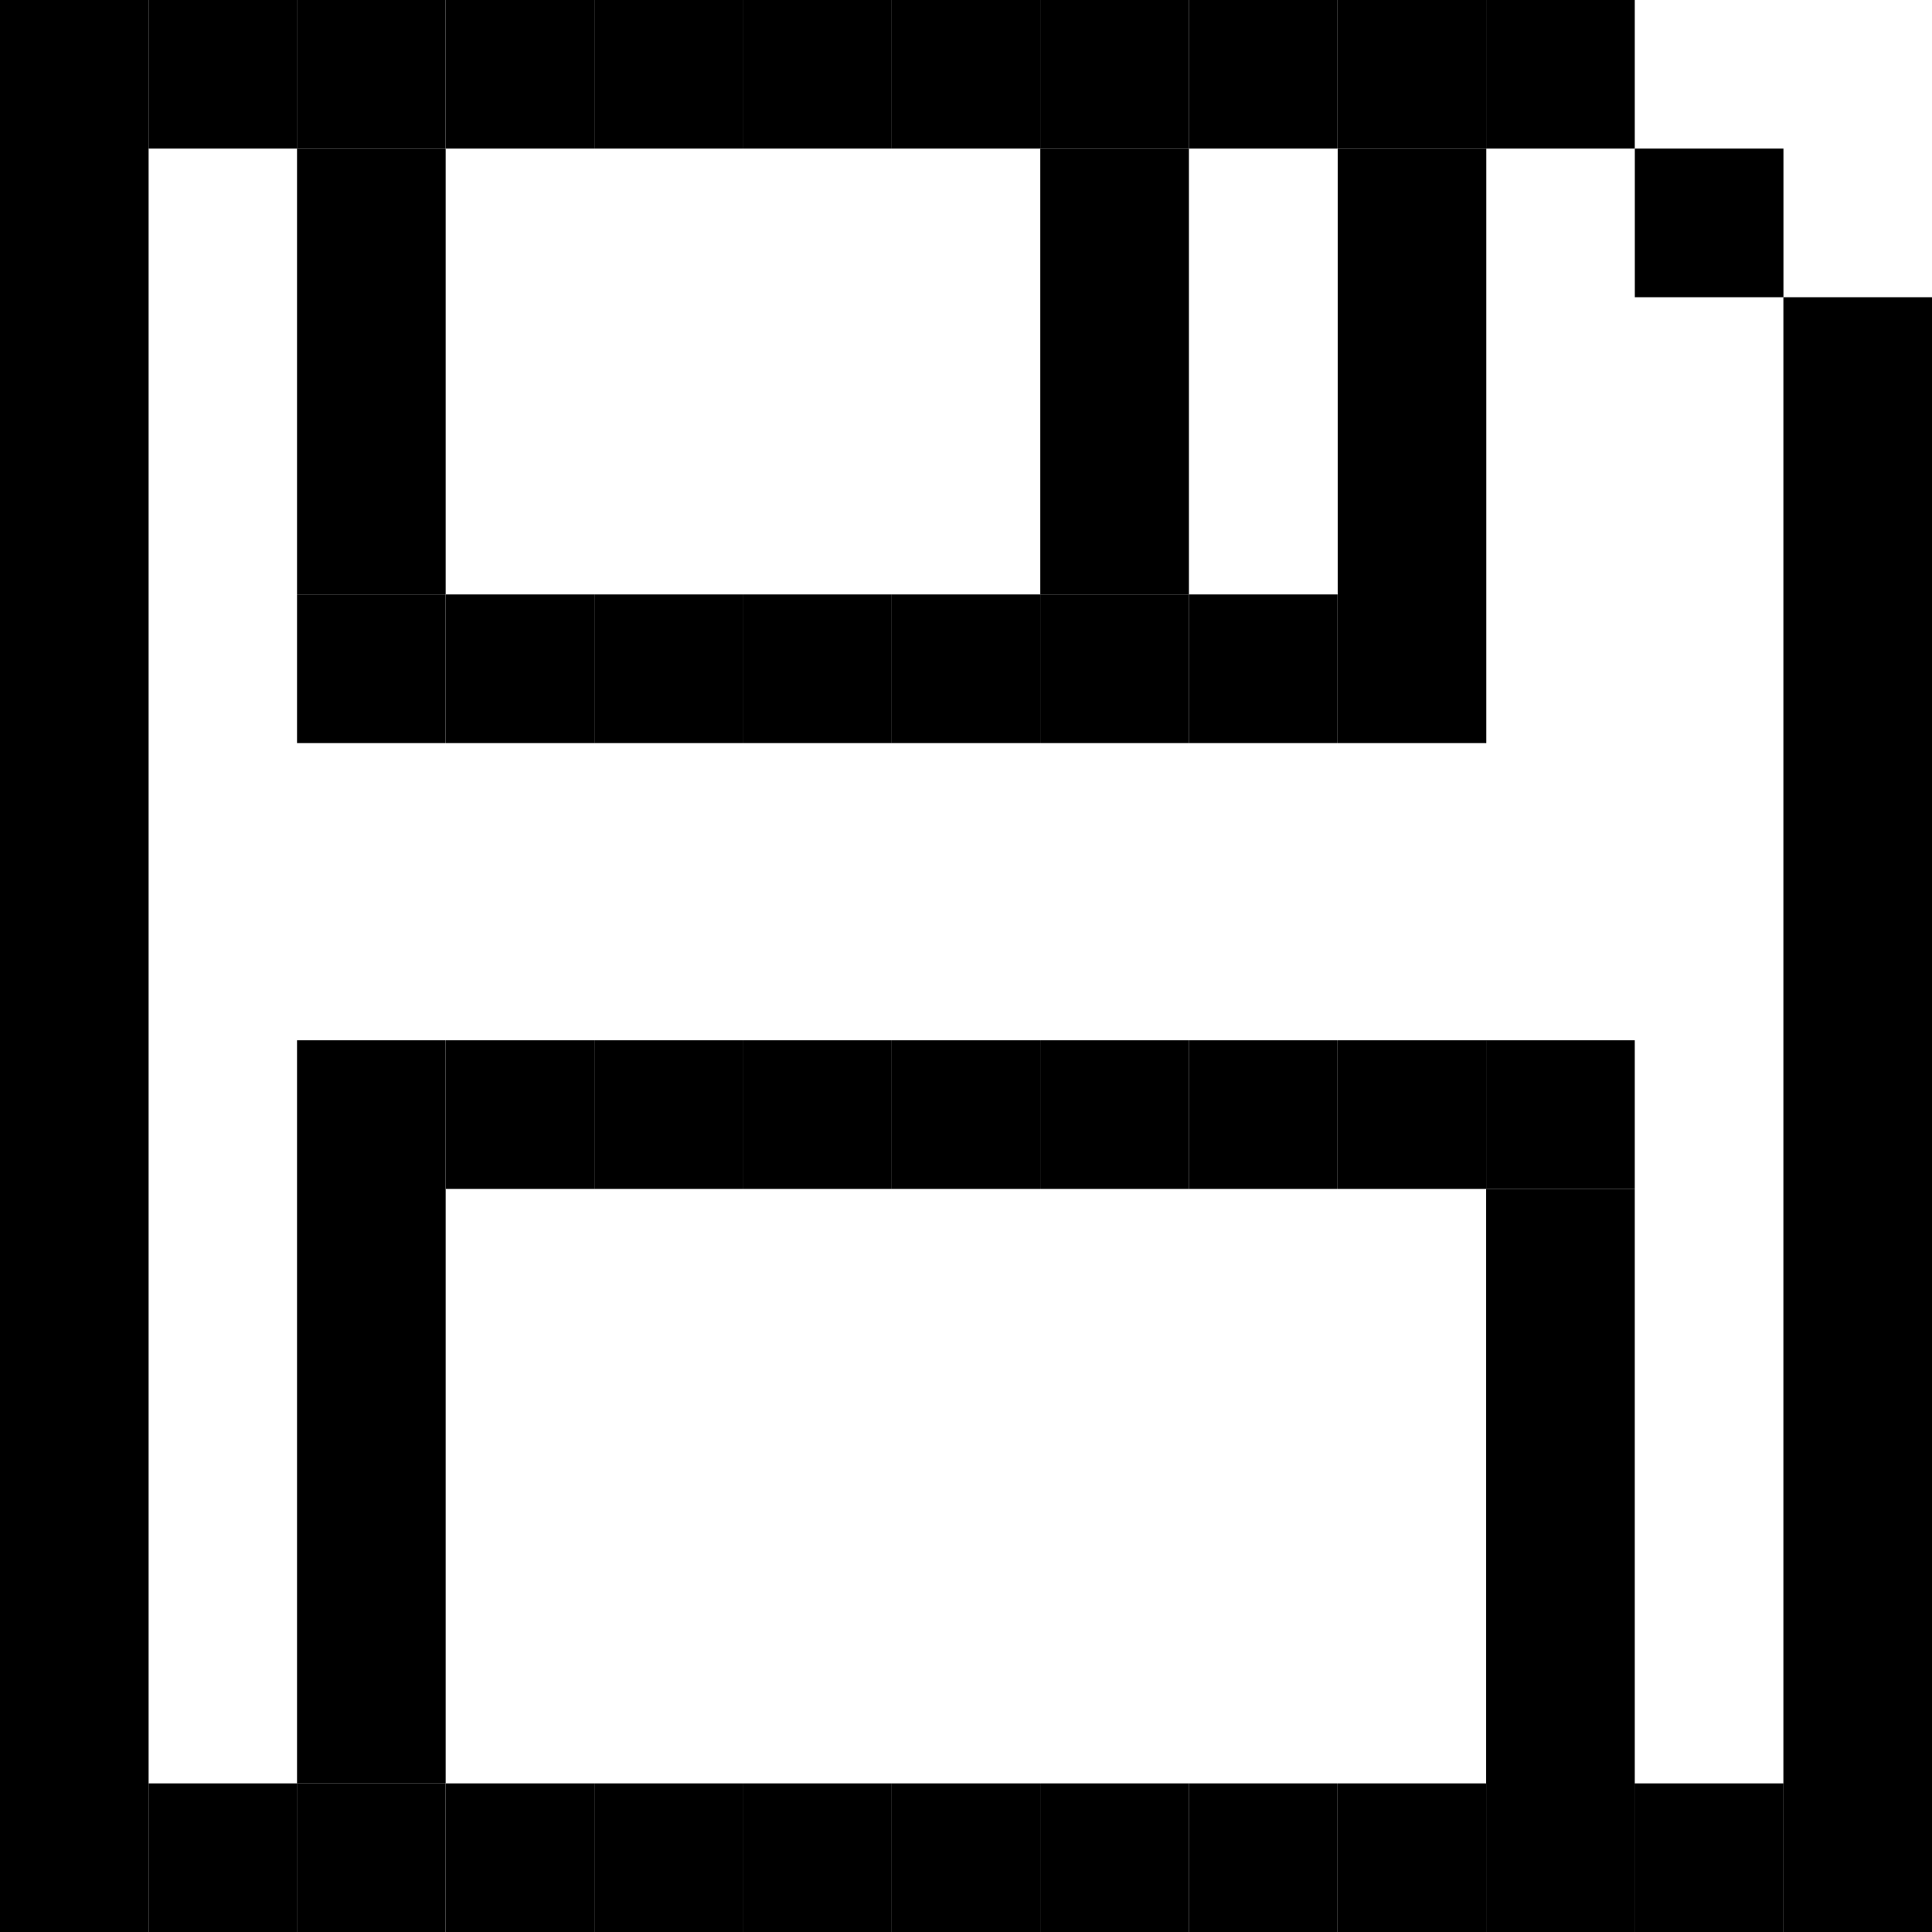
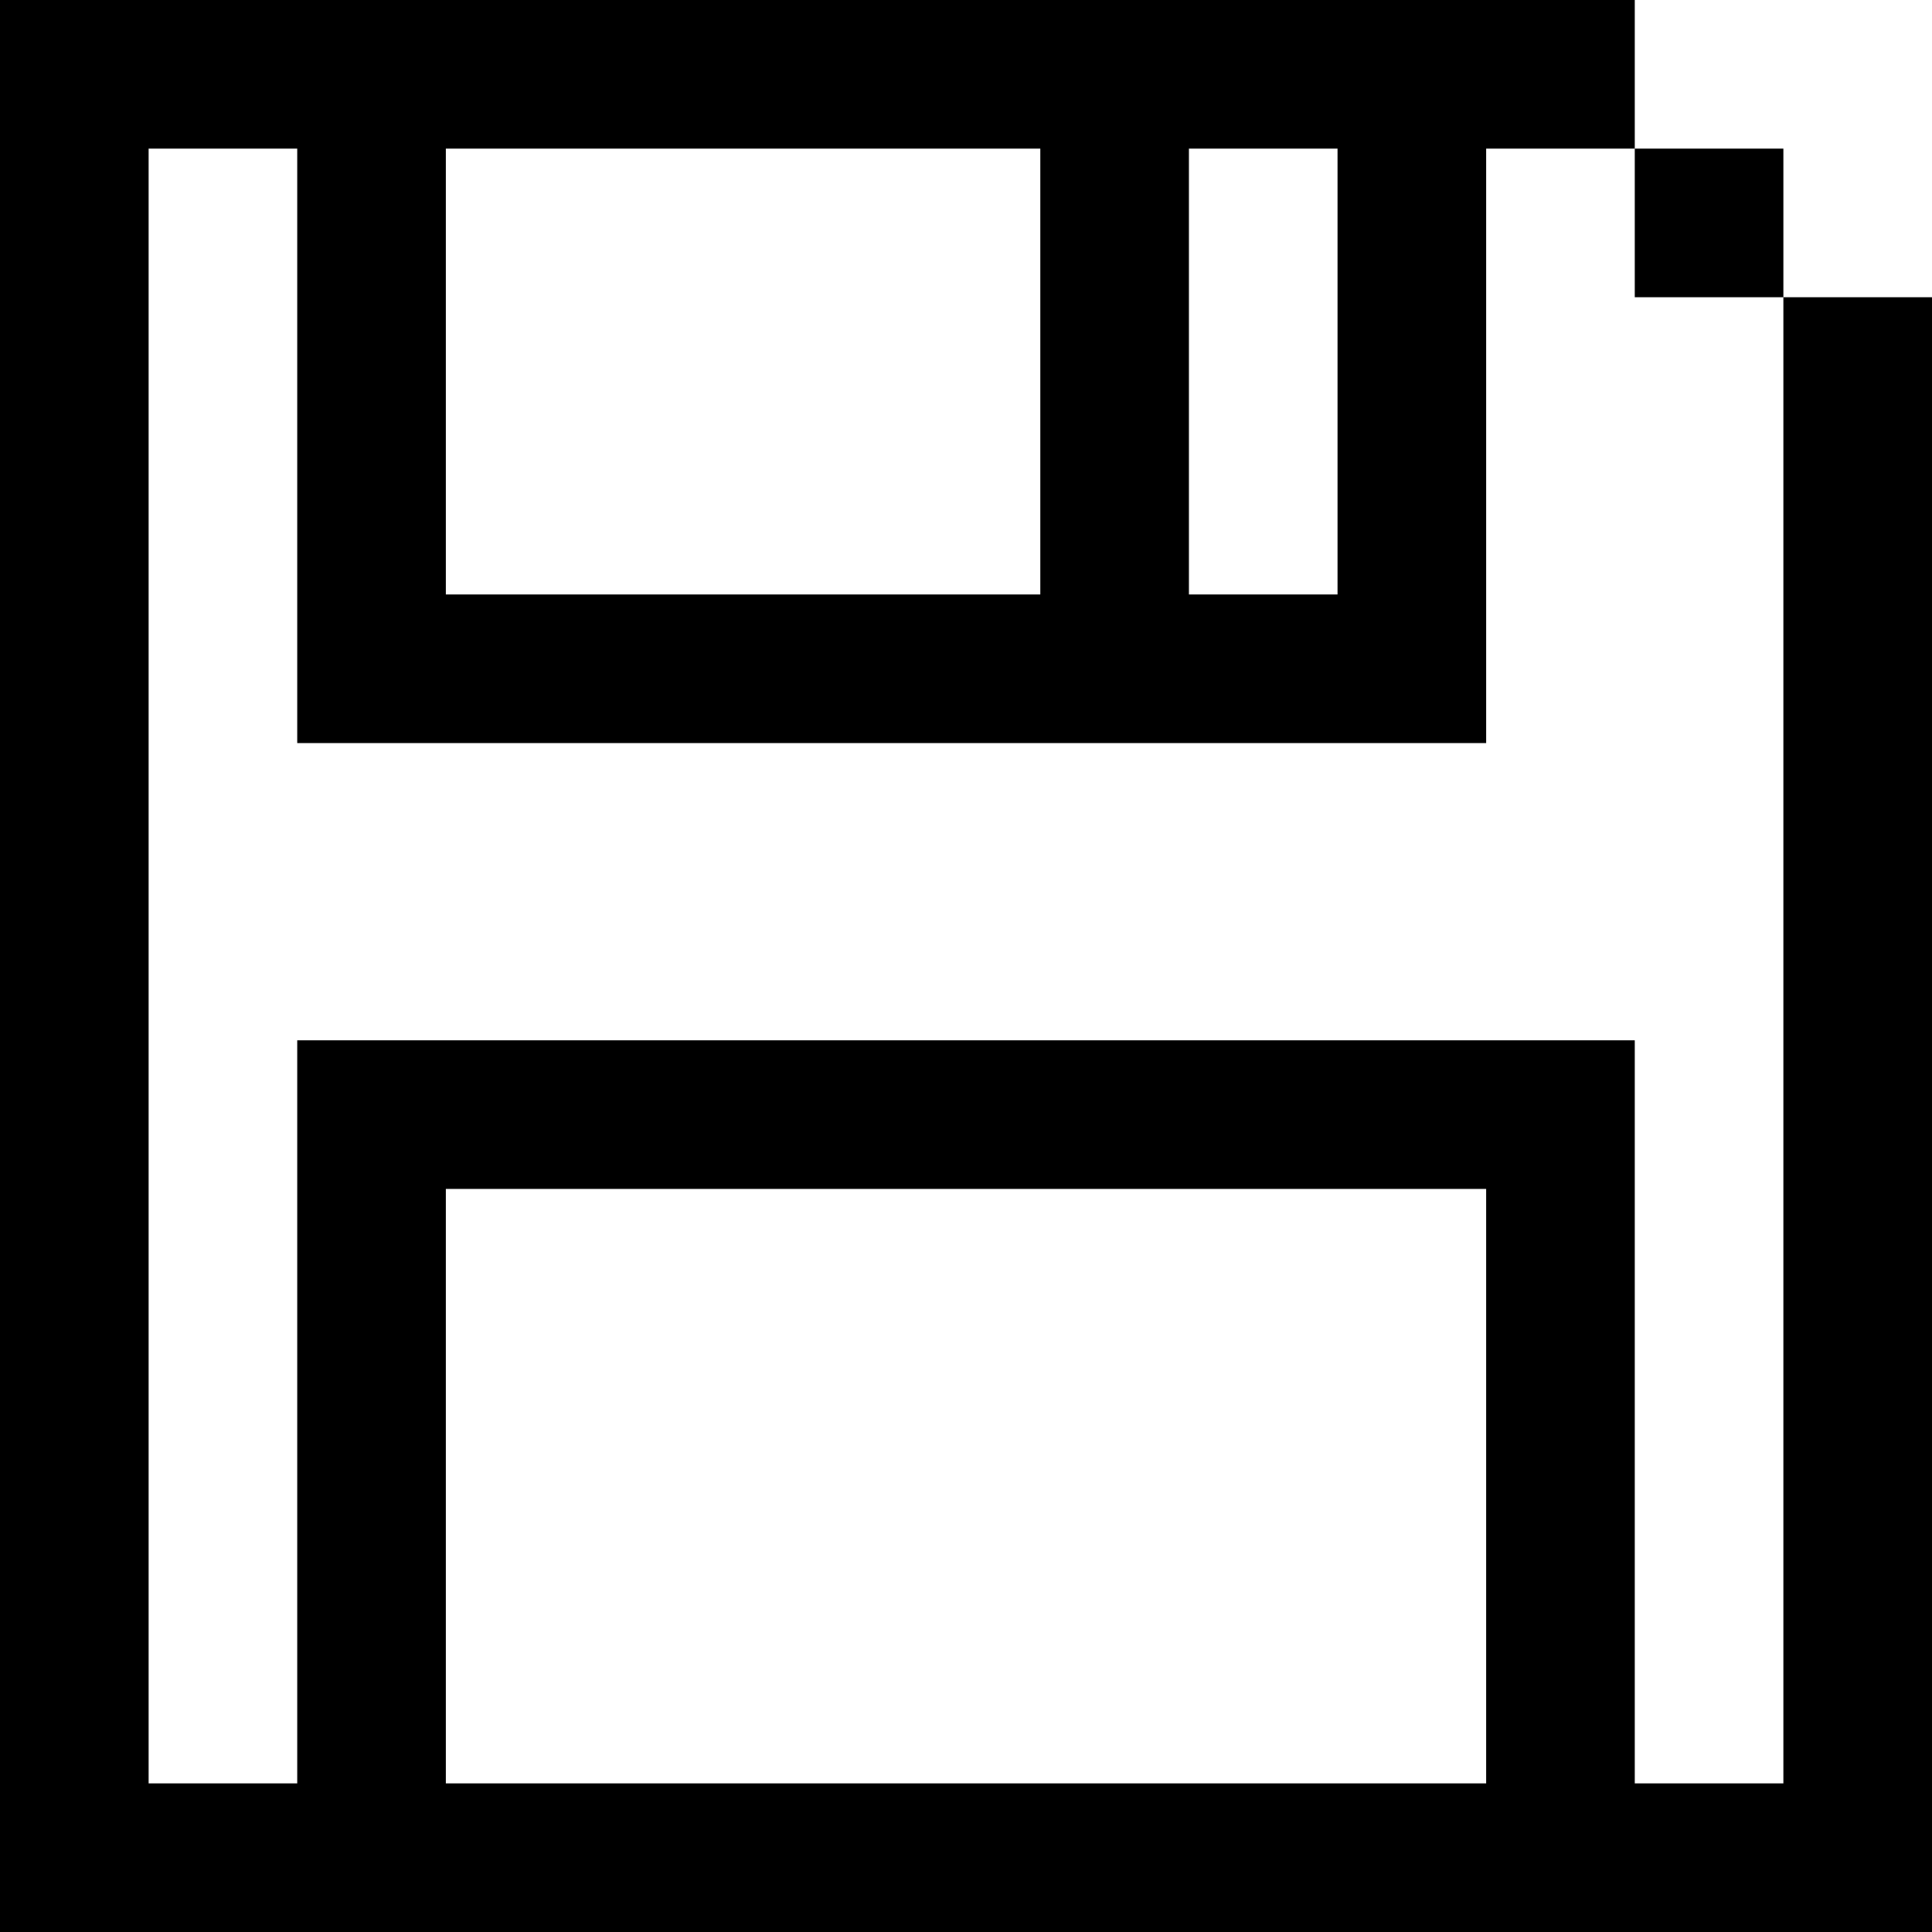
<svg xmlns="http://www.w3.org/2000/svg" width="39" height="39" fill="currentColor">
-   <g fill="#000">
-     <path d="M0 0h3v3H0zM0 3h3v3H0zM0 6h3v3H0zM0 9h3v3H0zM0 12h3v3H0zM0 15h3v3H0zM0 18h3v3H0zM0 21h3v3H0zM0 24h3v3H0zM0 27h3v3H0zM0 30h3v3H0zM0 33h3v3H0zM0 36h3v3H0zM33 0v3h-3V0z" />
-     <path d="M30.003 0v3h-3V0zM27 0v3h-3V0z" />
-     <path d="M24 0v3h-3V0zM20.999 0v3h-3V0z" />
-     <path d="M18 0v3h-3V0zM14.999 0v3h-3V0z" />
-     <path d="M12 0v3H9V0zM8.996 0v3H5.996V0z" />
-     <path d="M6 0v3H3V0zM36.001 3v3h-3V3zM8.996 6v3H5.996V6zM8.996 3v3H5.996V3zM8.996 9v3H5.996V9zM30.003 6v3h-3V6zM30.003 3v3h-3V3zM30.003 9v3h-3V9zM24 6v3h-3V6zM24 3v3h-3V3zM24 9v3h-3V9zM30.003 12v3h-3v-3zM27 12v3h-3v-3z" />
-     <path d="M24 12v3h-3v-3zM20.999 12v3h-3v-3z" />
-     <path d="M18 12v3h-3v-3zM14.999 12v3h-3v-3z" />
-     <path d="M12 12v3H9v-3zM8.996 12v3H5.996v-3zM33 21v3h-3v-3z" />
-     <path d="M30.003 21v3h-3v-3zM27 21v3h-3v-3z" />
-     <path d="M24 21v3h-3v-3zM20.999 21v3h-3v-3z" />
-     <path d="M18 21v3h-3v-3zM14.999 21v3h-3v-3z" />
-     <path d="M12 21v3H9v-3zM8.996 21v3H5.996v-3zM33 24v3h-3v-3zM8.996 24v3H5.996v-3zM33 27v3h-3v-3zM8.996 27v3H5.996v-3zM33 30v3h-3v-3zM8.996 30v3H5.996v-3zM8.996 33v3H5.996v-3zM33 33v3h-3v-3zM36.001 36v3h-3v-3zM33 36v3h-3v-3z" />
-     <path d="M30.003 36v3h-3v-3zM27 36v3h-3v-3z" />
-     <path d="M24 36v3h-3v-3zM20.999 36v3h-3v-3z" />
-     <path d="M18 36v3h-3v-3zM14.999 36v3h-3v-3z" />
-     <path d="M12 36v3H9v-3zM8.996 36v3H5.996v-3z" />
-     <path d="M6 36v3H3v-3zM39 39h-3v-3H39zM39 36h-3v-3H39zM39 33h-3v-3H39zM39 30h-3v-3H39zM39 27h-3v-3H39zM39 24h-3v-3H39zM39 21h-3v-3H39zM39 18h-3v-3H39zM39 15h-3v-3H39zM39 12h-3V9H39zM39 9h-3V6H39z" />
-   </g>
+   <path fill="#000" d="M0 0h3v3H0zm0 3h3v3H0zm0 3h3v3H0zm0 3h3v3H0zm0 3h3v3H0zm0 3h3v3H0zm0 3h3v3H0zm0 3h3v3H0zm0 3h3v3H0zm0 3h3v3H0zm0 3h3v3H0zm0 3h3v3H0zm0 3h3v3H0zM33 0v3h-3V0zm-3 0v3h-3V0zm-3 0v3h-3V0zm-3 0v3h-3V0zm-3 0v3h-3V0zm-3 0v3h-3V0zm-3 0v3h-3V0zm-3 0v3H9V0zM9 0v3H6V0zM6 0v3H3V0zm30 3v3h-3V3zM9 6v3H6V6zm0-3v3H6V3zm0 6v3H6V9zm21-3v3h-3V6zm0-3v3h-3V3zm0 6v3h-3V9zm-6-3v3h-3V6zm0-3v3h-3V3zm0 6v3h-3V9zm6 3v3h-3v-3zm-3 0v3h-3v-3zm-3 0v3h-3v-3zm-3 0v3h-3v-3zm-3 0v3h-3v-3zm-3 0v3h-3v-3zm-3 0v3H9v-3zm-3 0v3H6v-3zm24 9v3h-3v-3zm-3 0v3h-3v-3zm-3 0v3h-3v-3zm-3 0v3h-3v-3zm-3 0v3h-3v-3zm-3 0v3h-3v-3zm-3 0v3h-3v-3zm-3 0v3H9v-3zm-3 0v3H6v-3zm24 3v3h-3v-3zM9 24v3H6v-3zm24 3v3h-3v-3zM9 27v3H6v-3zm24 3v3h-3v-3zM9 30v3H6v-3zm0 3v3H6v-3zm24 0v3h-3v-3zm3 3v3h-3v-3zm-3 0v3h-3v-3zm-3 0v3h-3v-3zm-3 0v3h-3v-3zm-3 0v3h-3v-3zm-3 0v3h-3v-3zm-3 0v3h-3v-3zm-3 0v3h-3v-3zm-3 0v3H9v-3zm-3 0v3H6v-3zm-3 0v3H3v-3zm33 3h-3v-3h3zm0-3h-3v-3h3zm0-3h-3v-3h3zm0-3h-3v-3h3zm0-3h-3v-3h3zm0-3h-3v-3h3zm0-3h-3v-3h3zm0-3h-3v-3h3zm0-3h-3v-3h3zm0-3h-3V9h3zm0-3h-3V6h3z" />
</svg>
